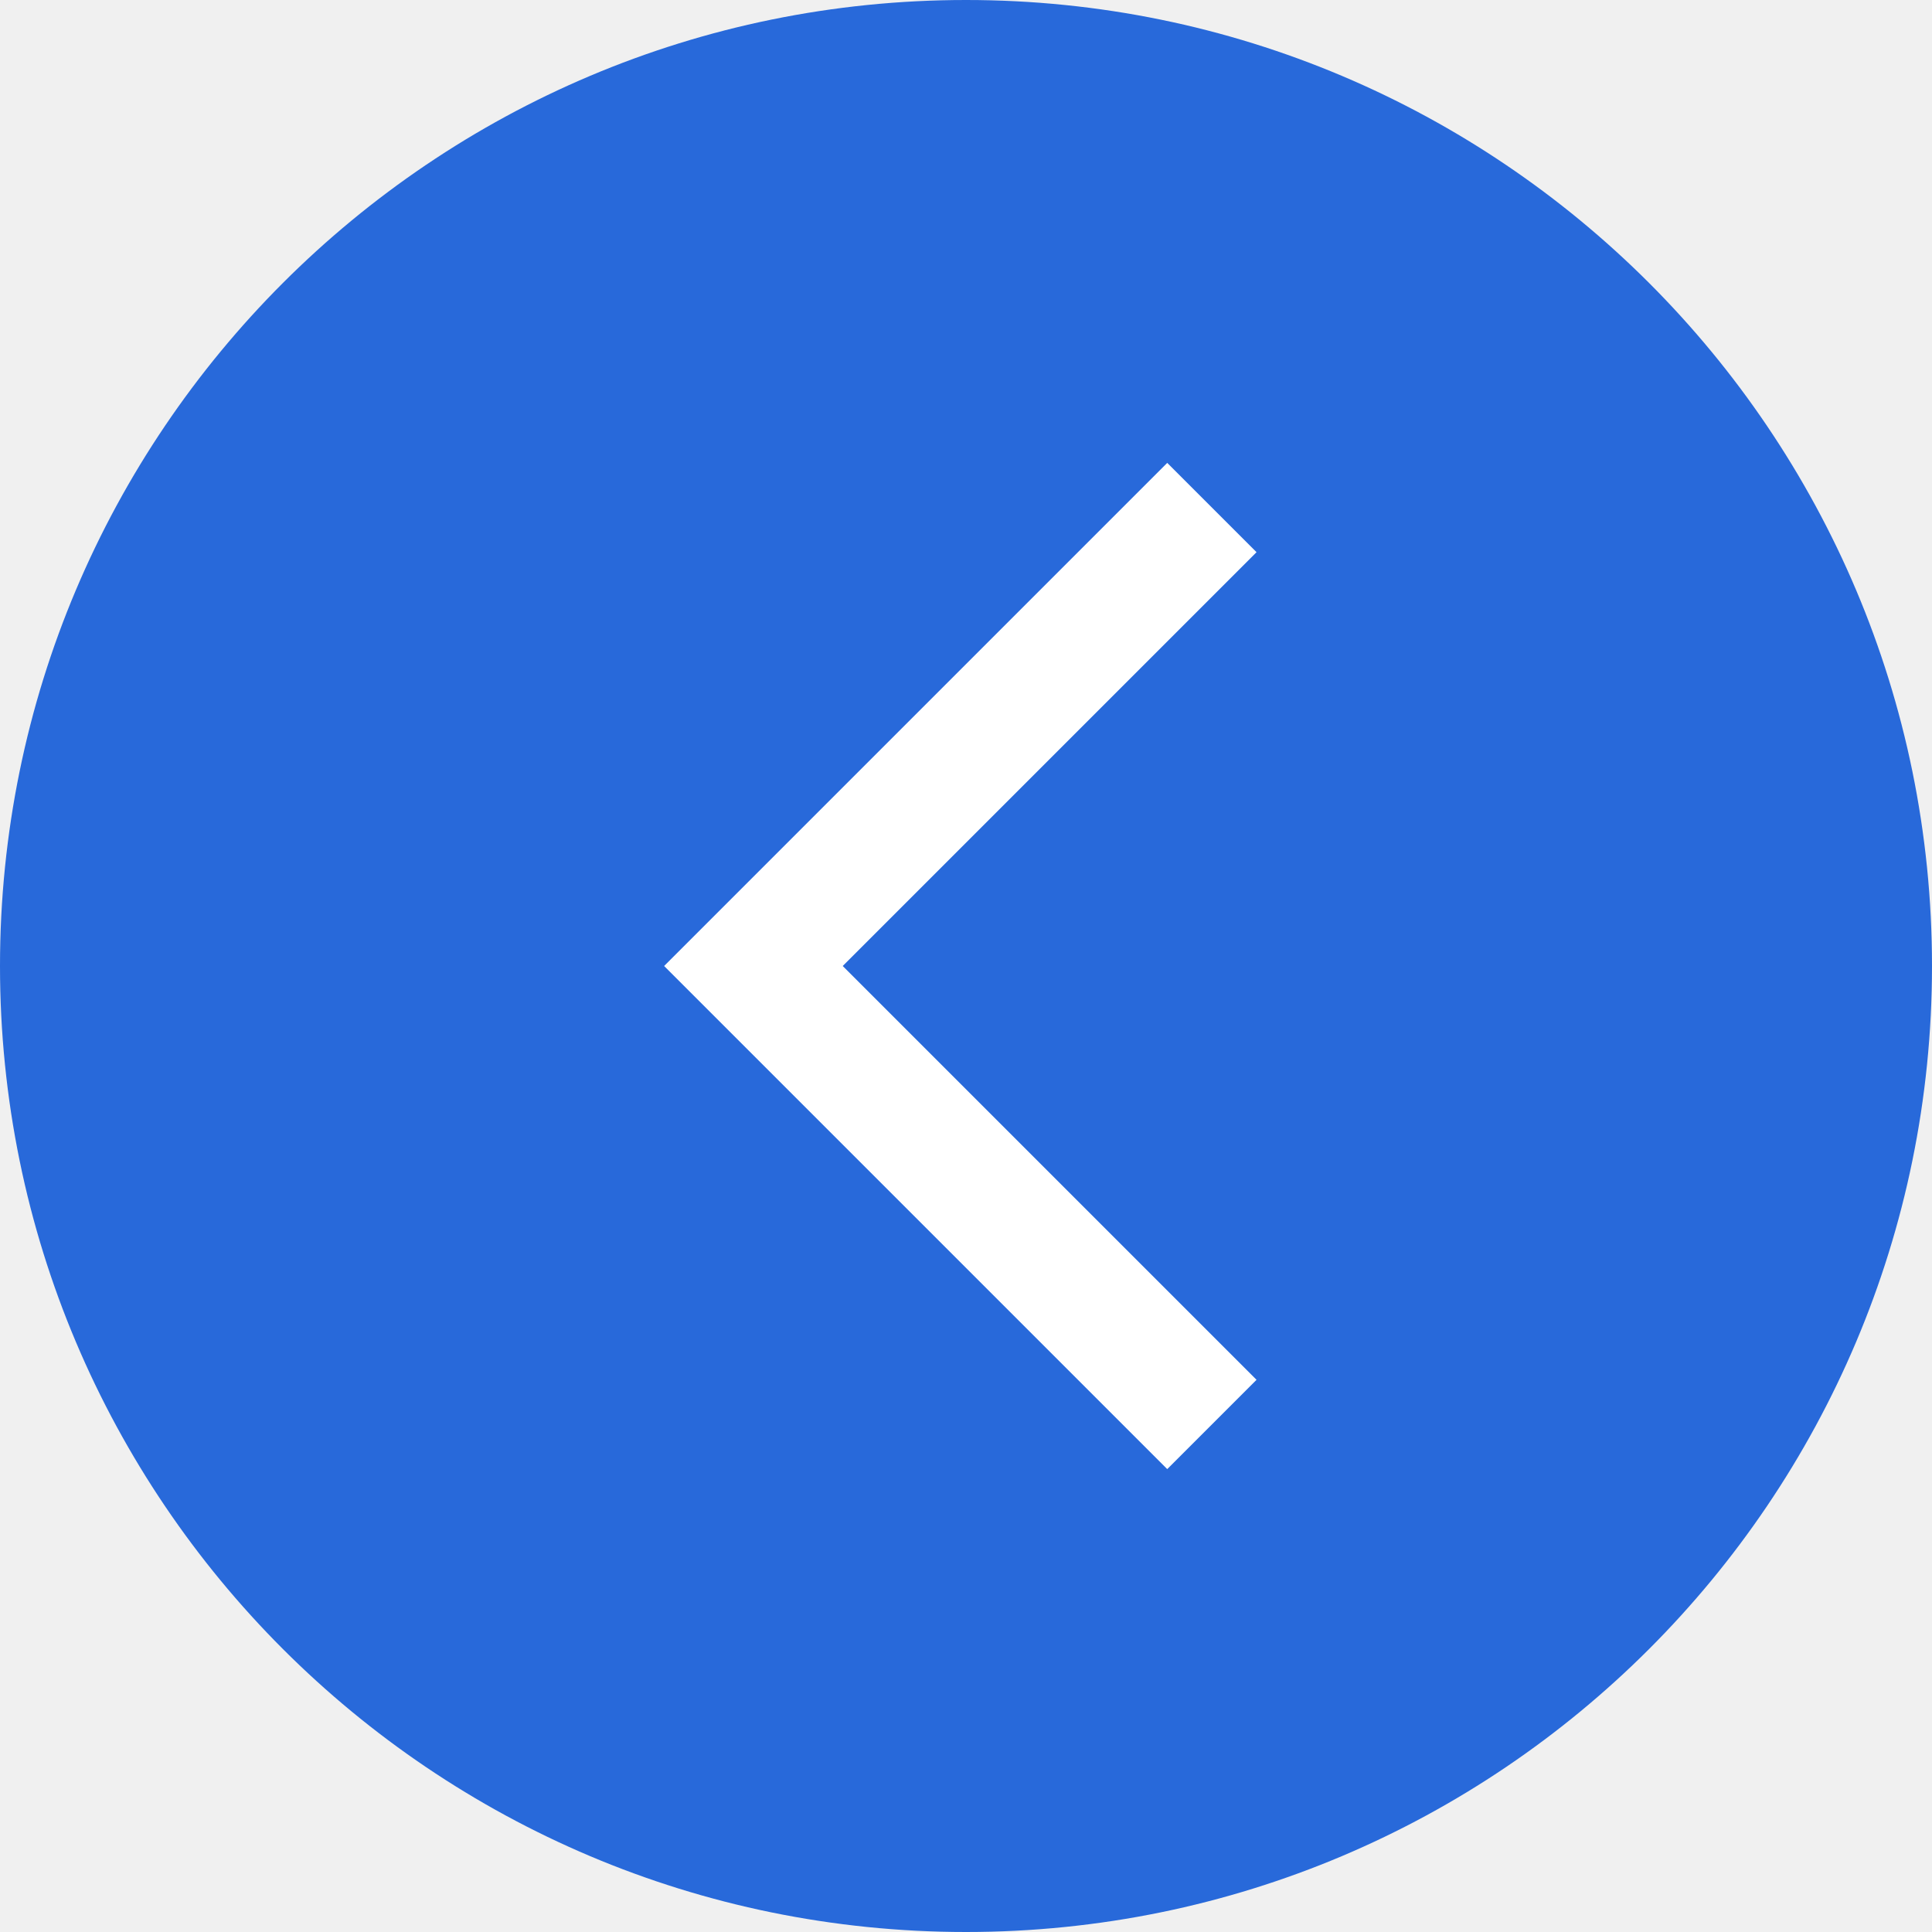
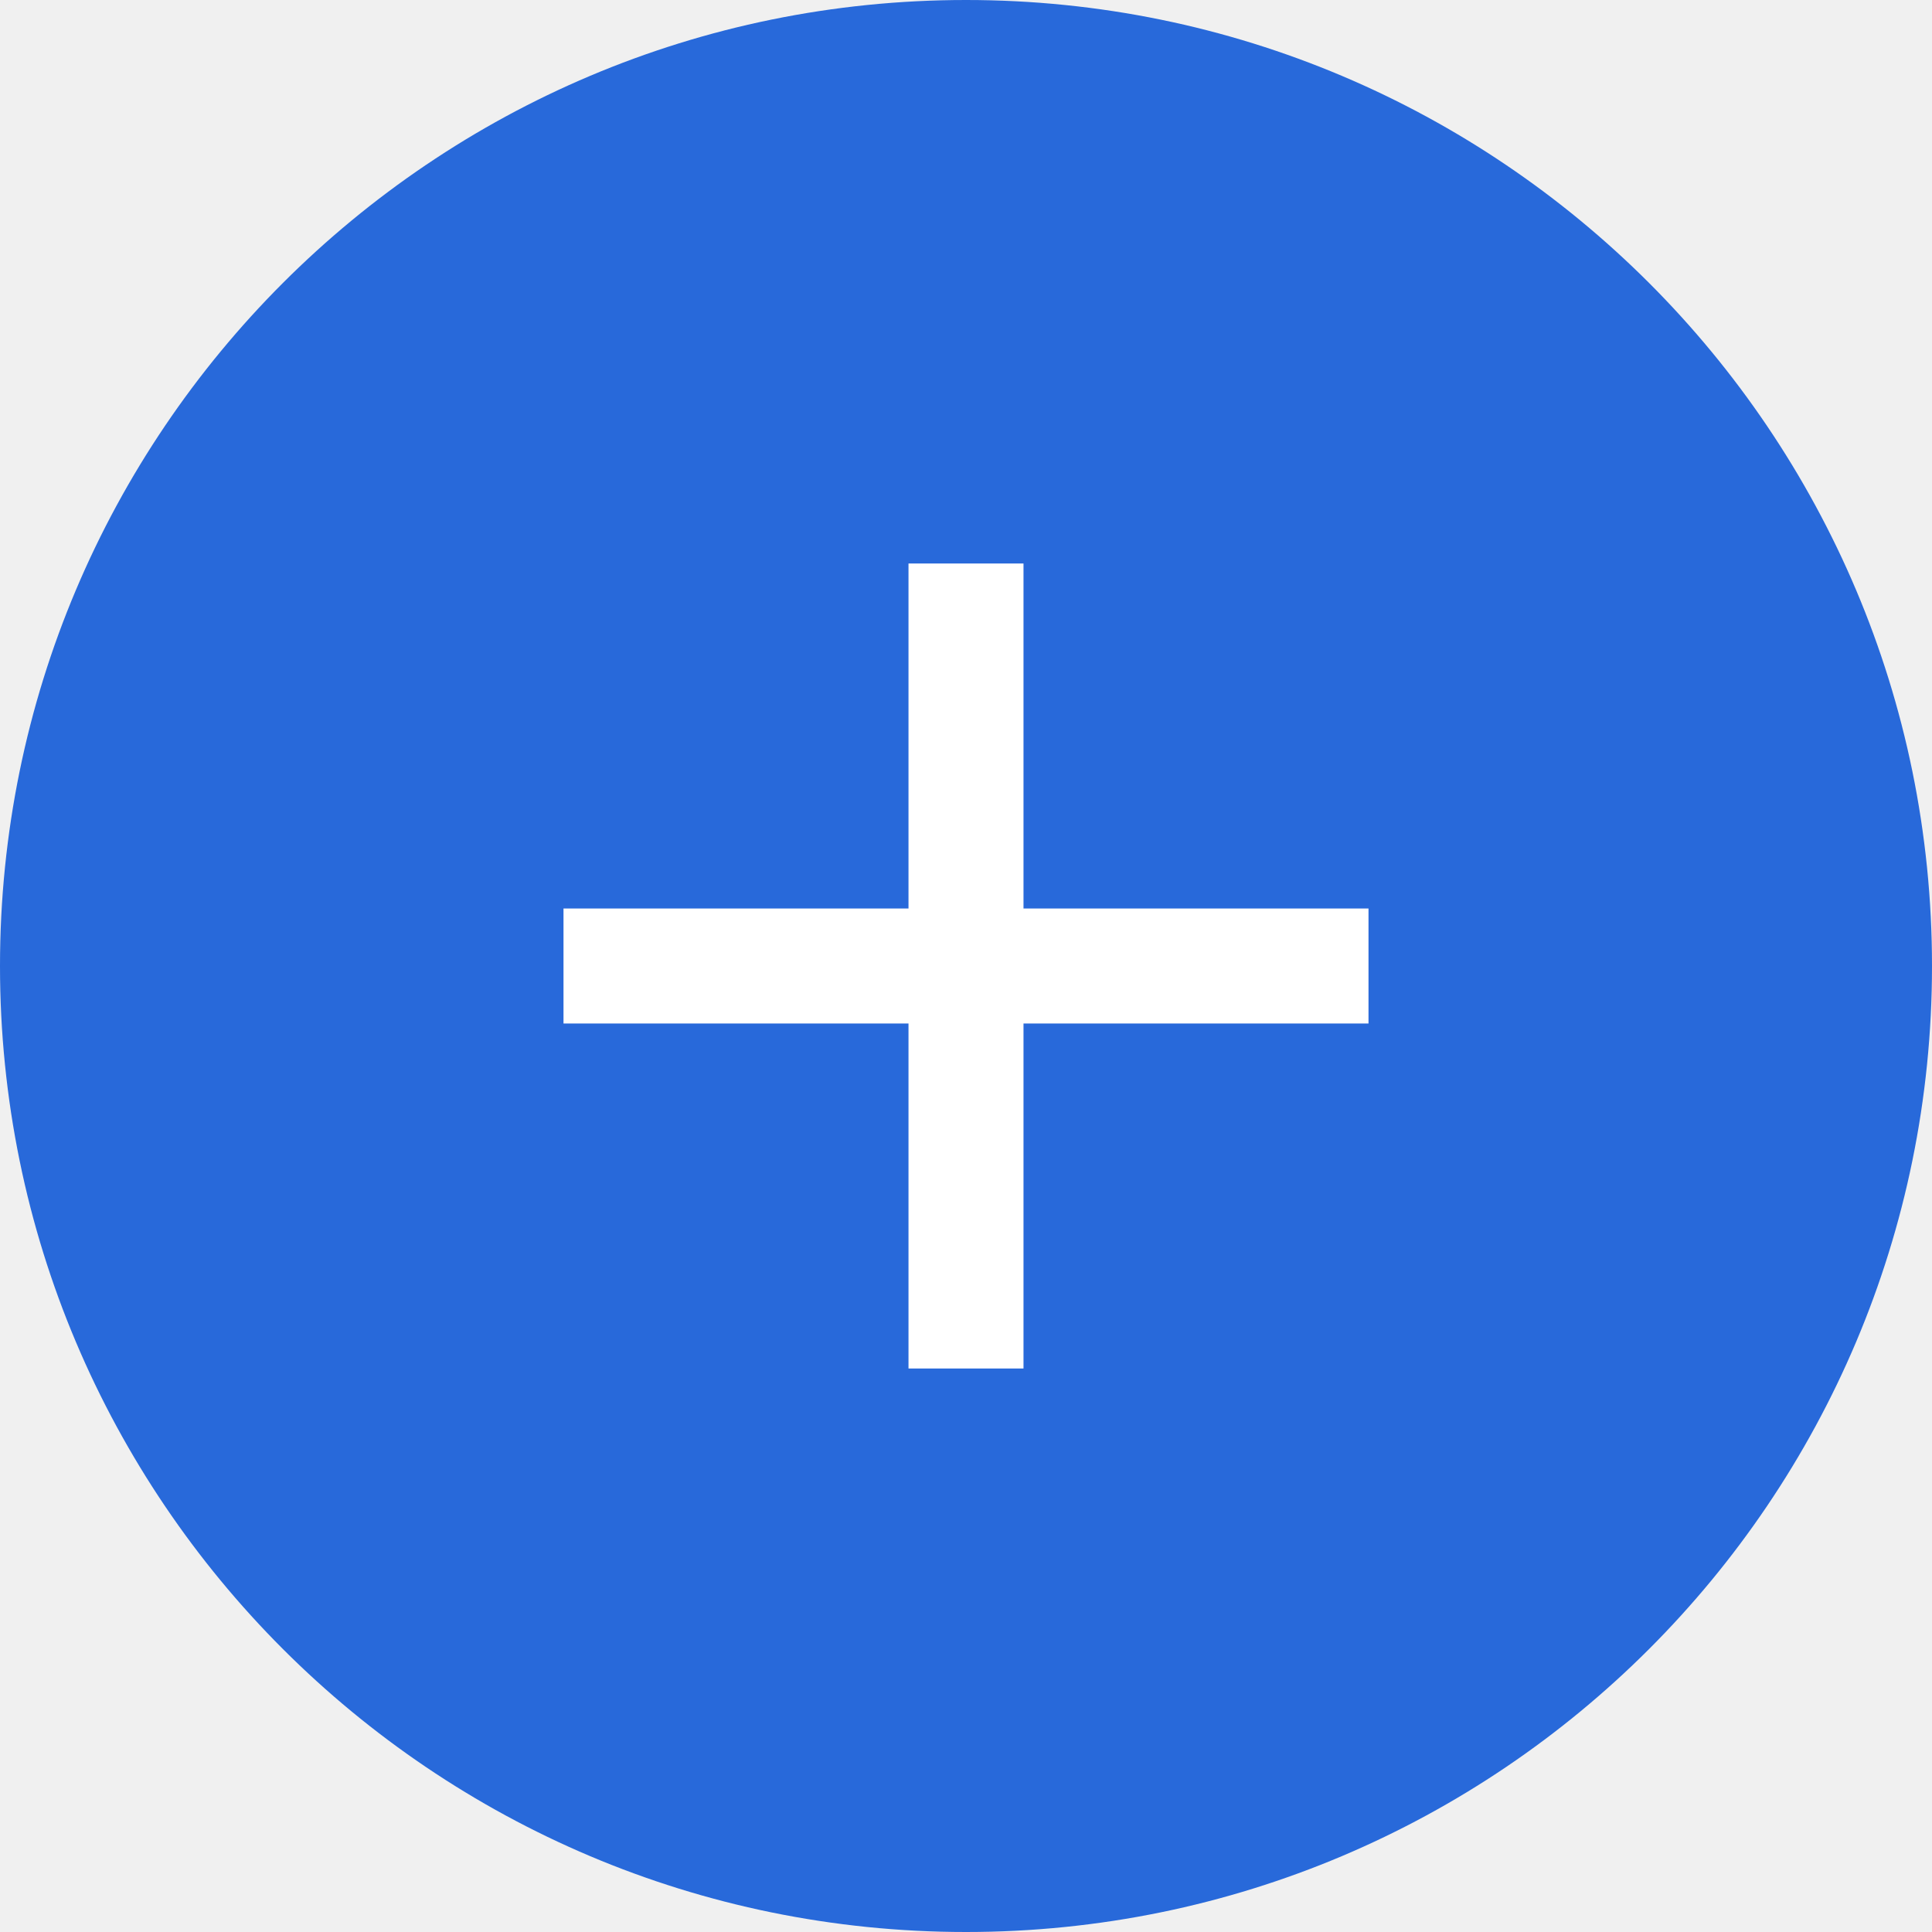
- <svg xmlns="http://www.w3.org/2000/svg" width="32" height="32" viewBox="0 0 32 32" fill="none">
-   <rect width="32" height="32" rx="16" fill="#2869DA" />
-   <mask id="mask0_224_210" style="mask-type:alpha" maskUnits="userSpaceOnUse" x="6" y="6" width="20" height="20">
-     <rect x="6" y="6" width="20" height="20" fill="#D9D9D9" />
-   </mask>
-   <g mask="url(#mask0_224_210)">
-     <path d="M19.333 24.333L11 16L19.333 7.667L20.812 9.146L13.958 16L20.812 22.854L19.333 24.333Z" fill="white" />
-   </g>
+ <svg xmlns="http://www.w3.org/2000/svg" width="42" height="42" viewBox="0 0 42 42" fill="none">
+   <rect width="42" height="42" rx="21" fill="#2869DA" />
+   <path d="M19.75 22.25H12.25V19.75H19.75V12.25H22.25V19.75H29.75V22.25H22.25V29.75H19.75V22.25Z" fill="white" />
</svg>
